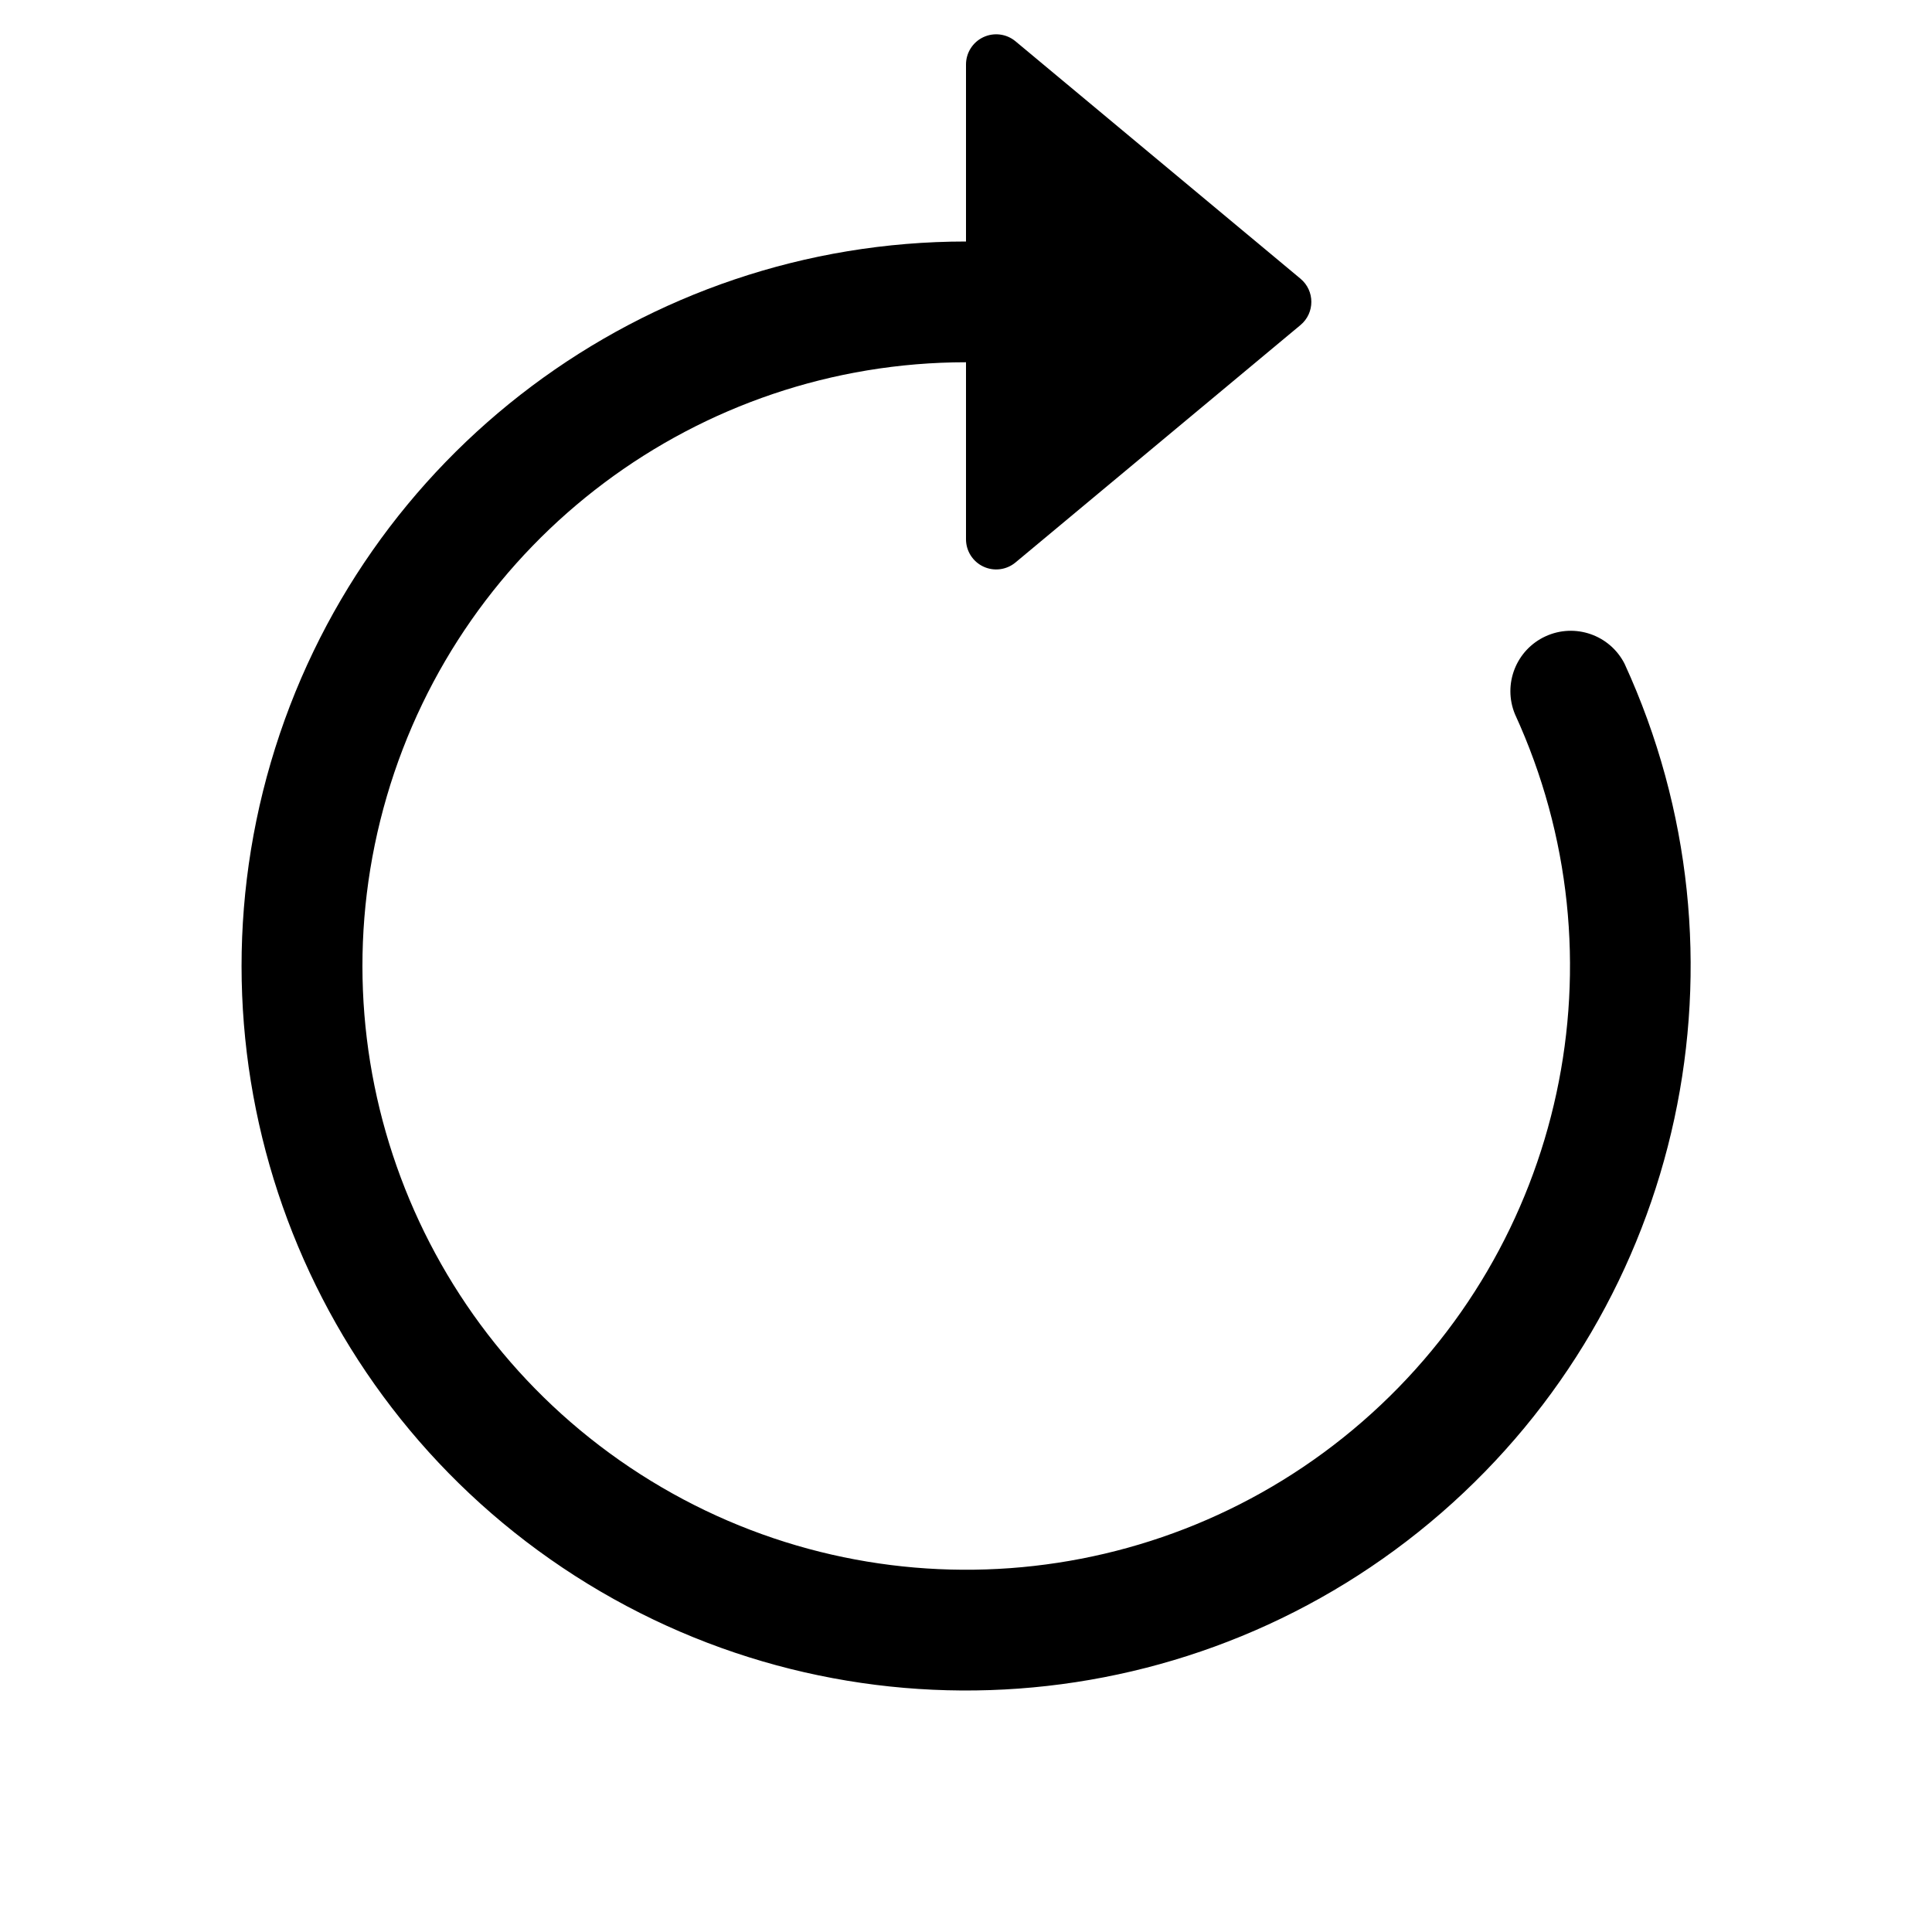
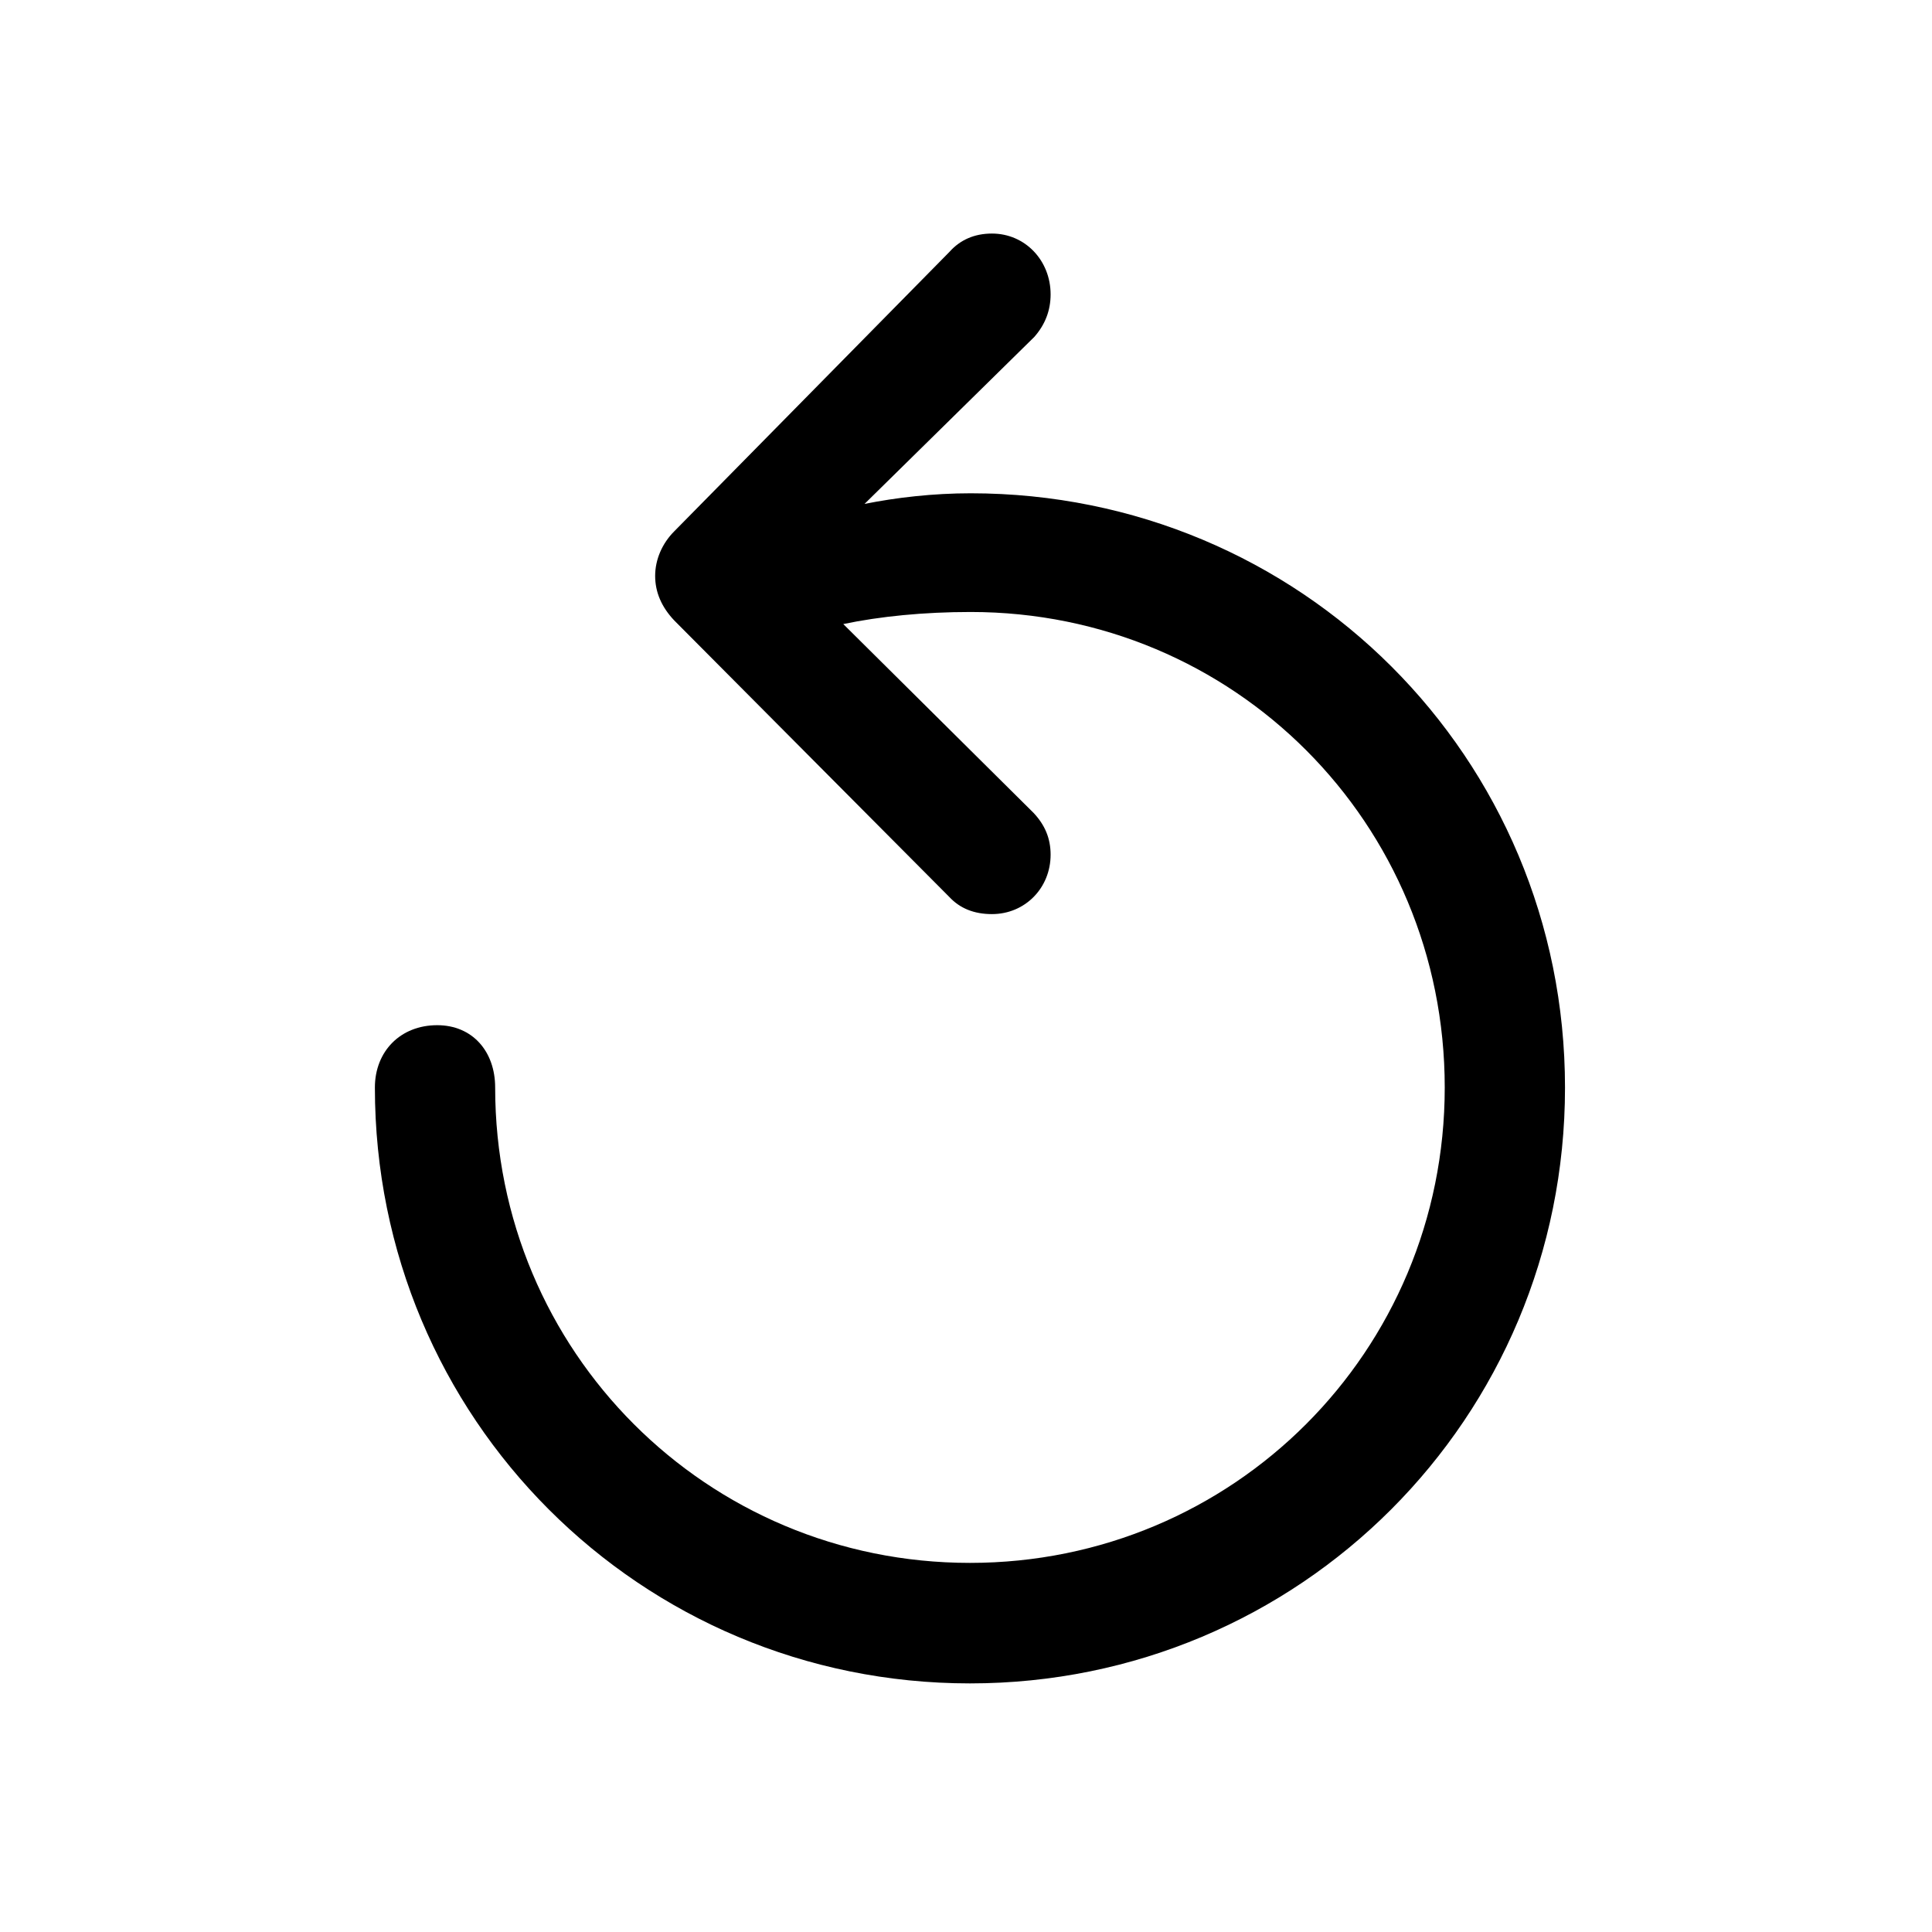
- <svg xmlns="http://www.w3.org/2000/svg" width="16" height="16" fill="#000000" class="bi bi-arrow-clockwise" viewBox="0 0 16 16">
-   <path fill-rule="evenodd" d="M8 3a5 5 0 1 0 4.546 2.914.5.5 0 0 1 .908-.417A6 6 0 1 1 8 2v1z" />
-   <path d="M8 4.466V.534a.25.25 0 0 1 .41-.192l2.36 1.966c.12.1.12.284 0 .384L8.41 4.658A.25.25 0 0 1 8 4.466z" />
+ <svg xmlns="http://www.w3.org/2000/svg" height="16" viewBox="0 0 16 16" width="16">
+   <path d="m0 7.072c0 2.736 2.197 4.934 4.928 4.934s4.928-2.197 4.928-4.934c0-2.736-2.191-4.922-4.922-4.922-.311 0-.615.035-.879.088l1.406-1.383c.088-.1.135-.217.135-.352 0-.281-.211-.504-.486-.504-.146 0-.264.053-.352.152l-2.279 2.314c-.1.1-.158.234-.158.369 0 .135.053.258.158.369l2.279 2.291c.088.094.205.141.352.141.275 0 .486-.217.486-.492 0-.135-.047-.246-.141-.346l-1.576-1.564c.305-.064.668-.1 1.055-.1 2.18 0 3.926 1.746 3.926 3.938 0 2.186-1.752 3.937-3.932 3.937s-3.932-1.752-3.932-3.937c0-.299-.188-.516-.48-.516-.305 0-.516.217-.516.516z" fill="#000000" transform="translate(3.1047 1.9352)" />
</svg>
